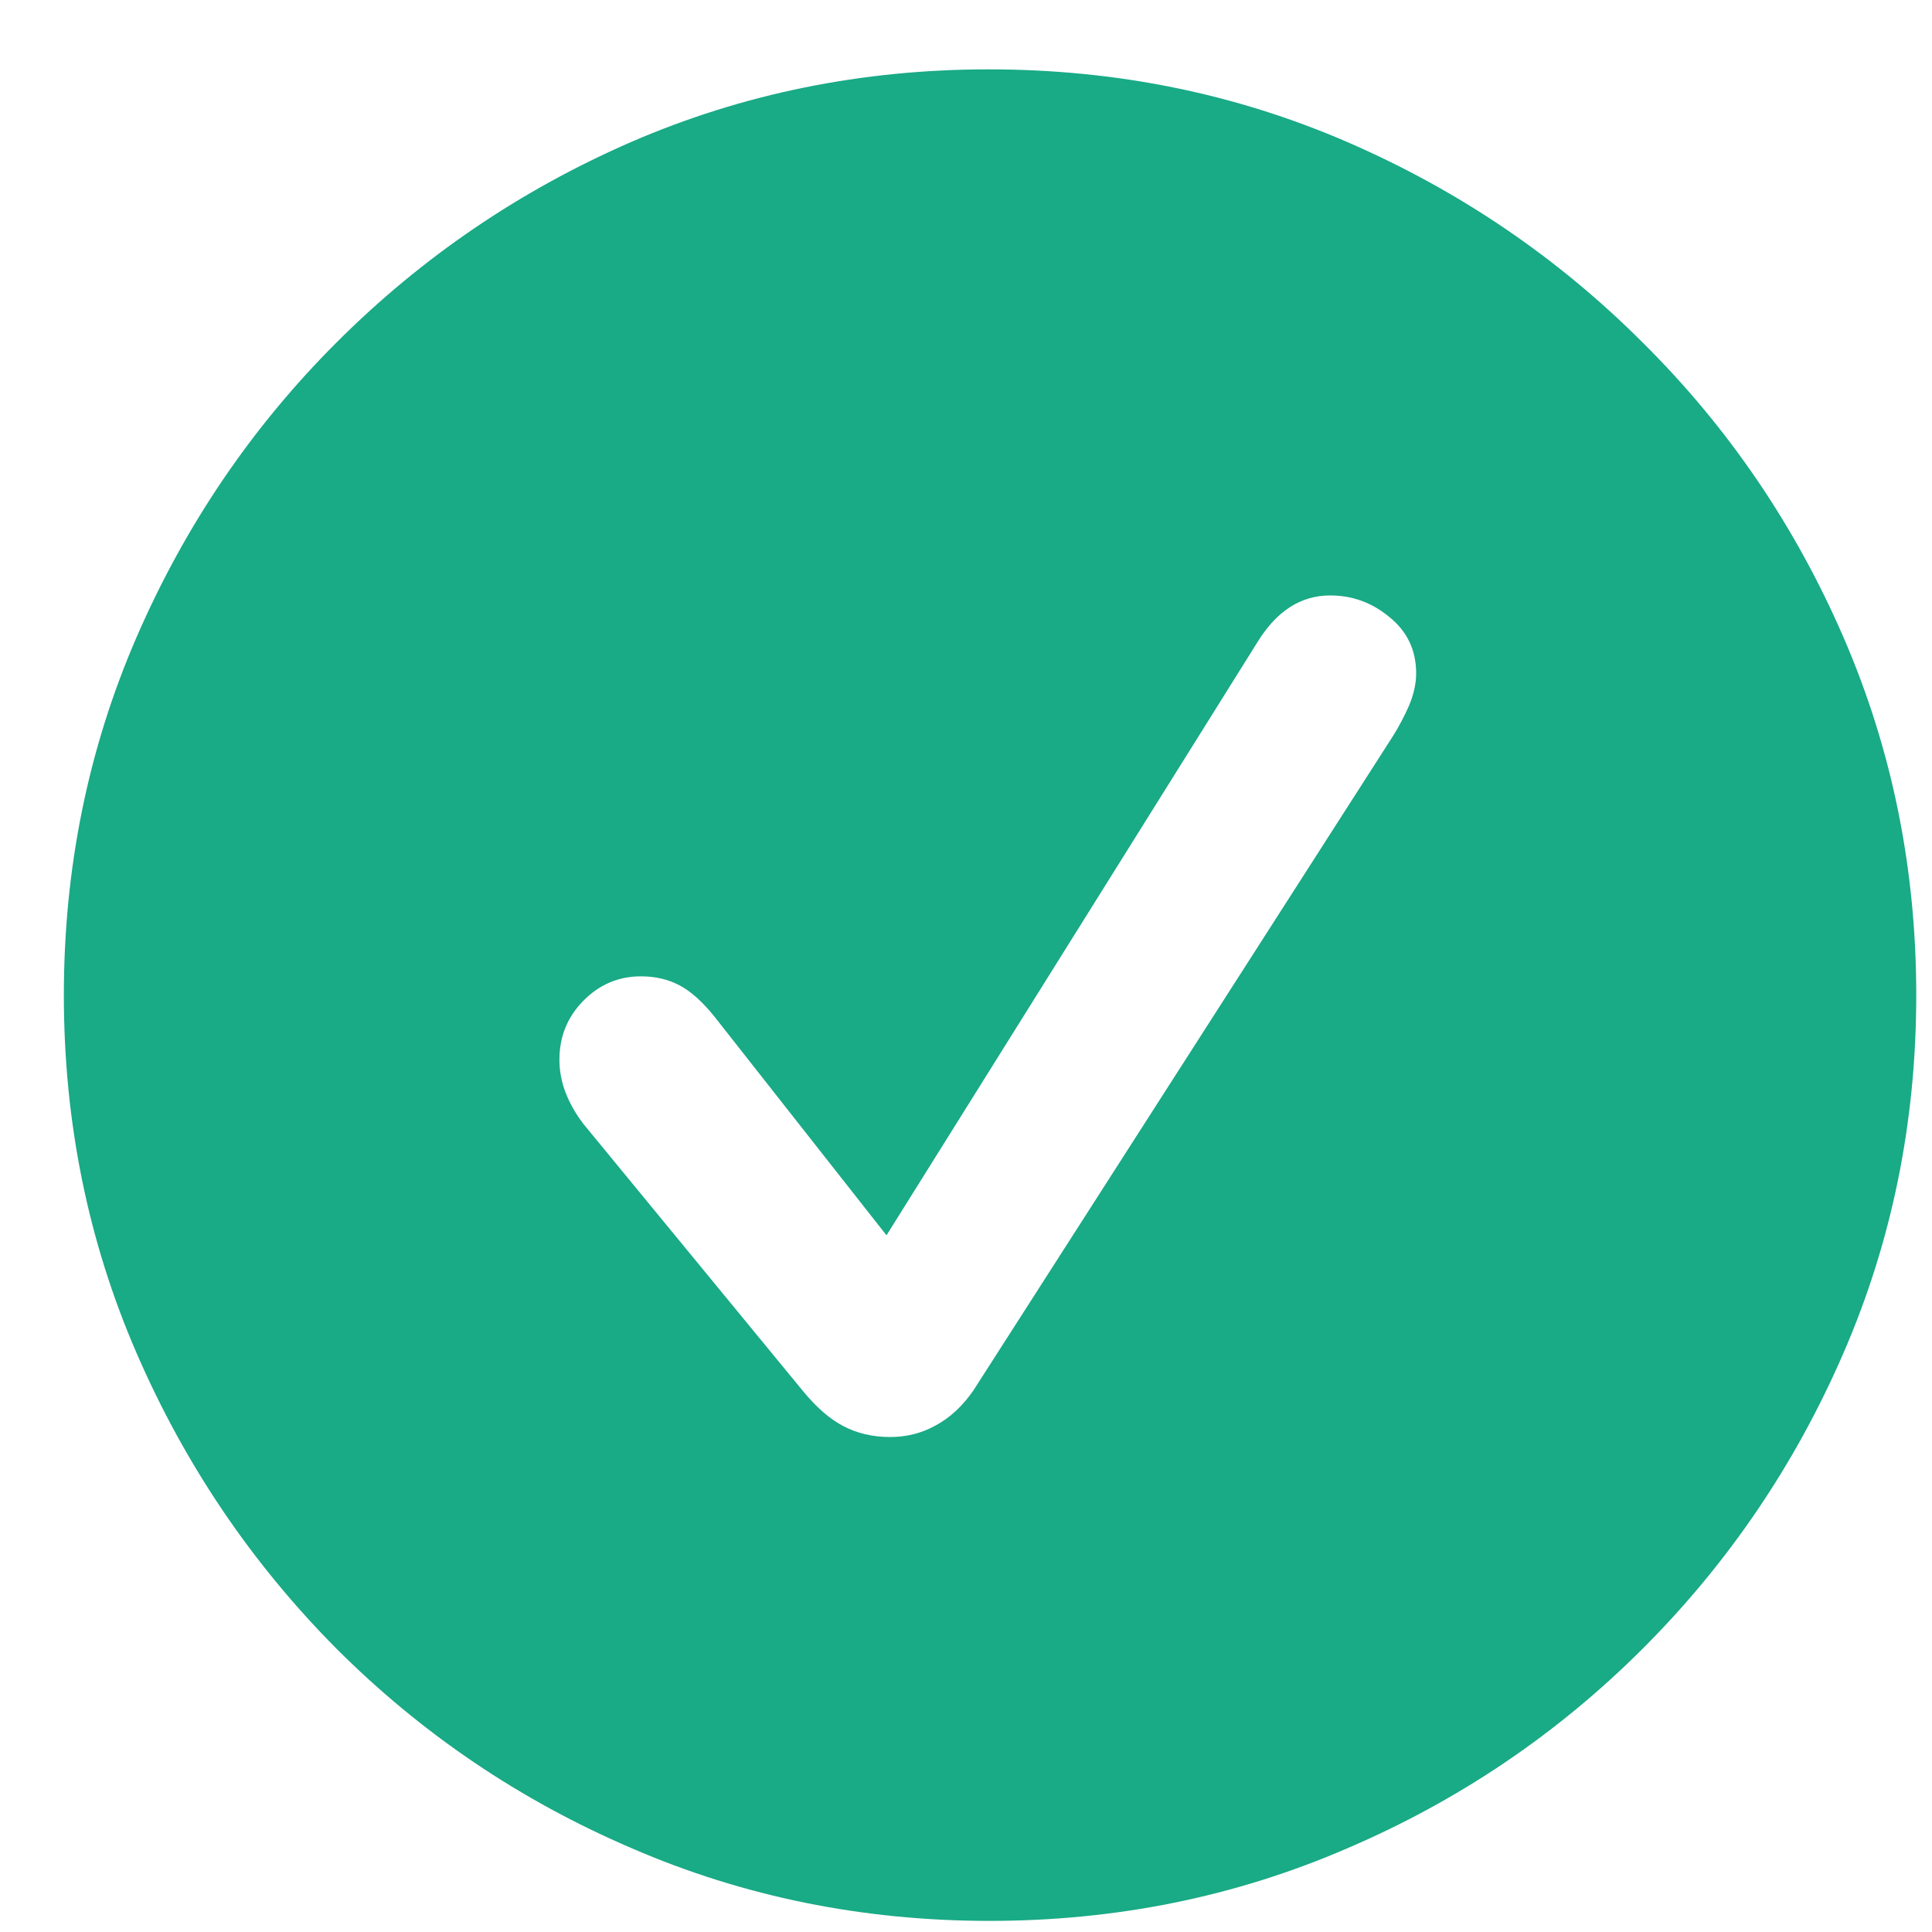
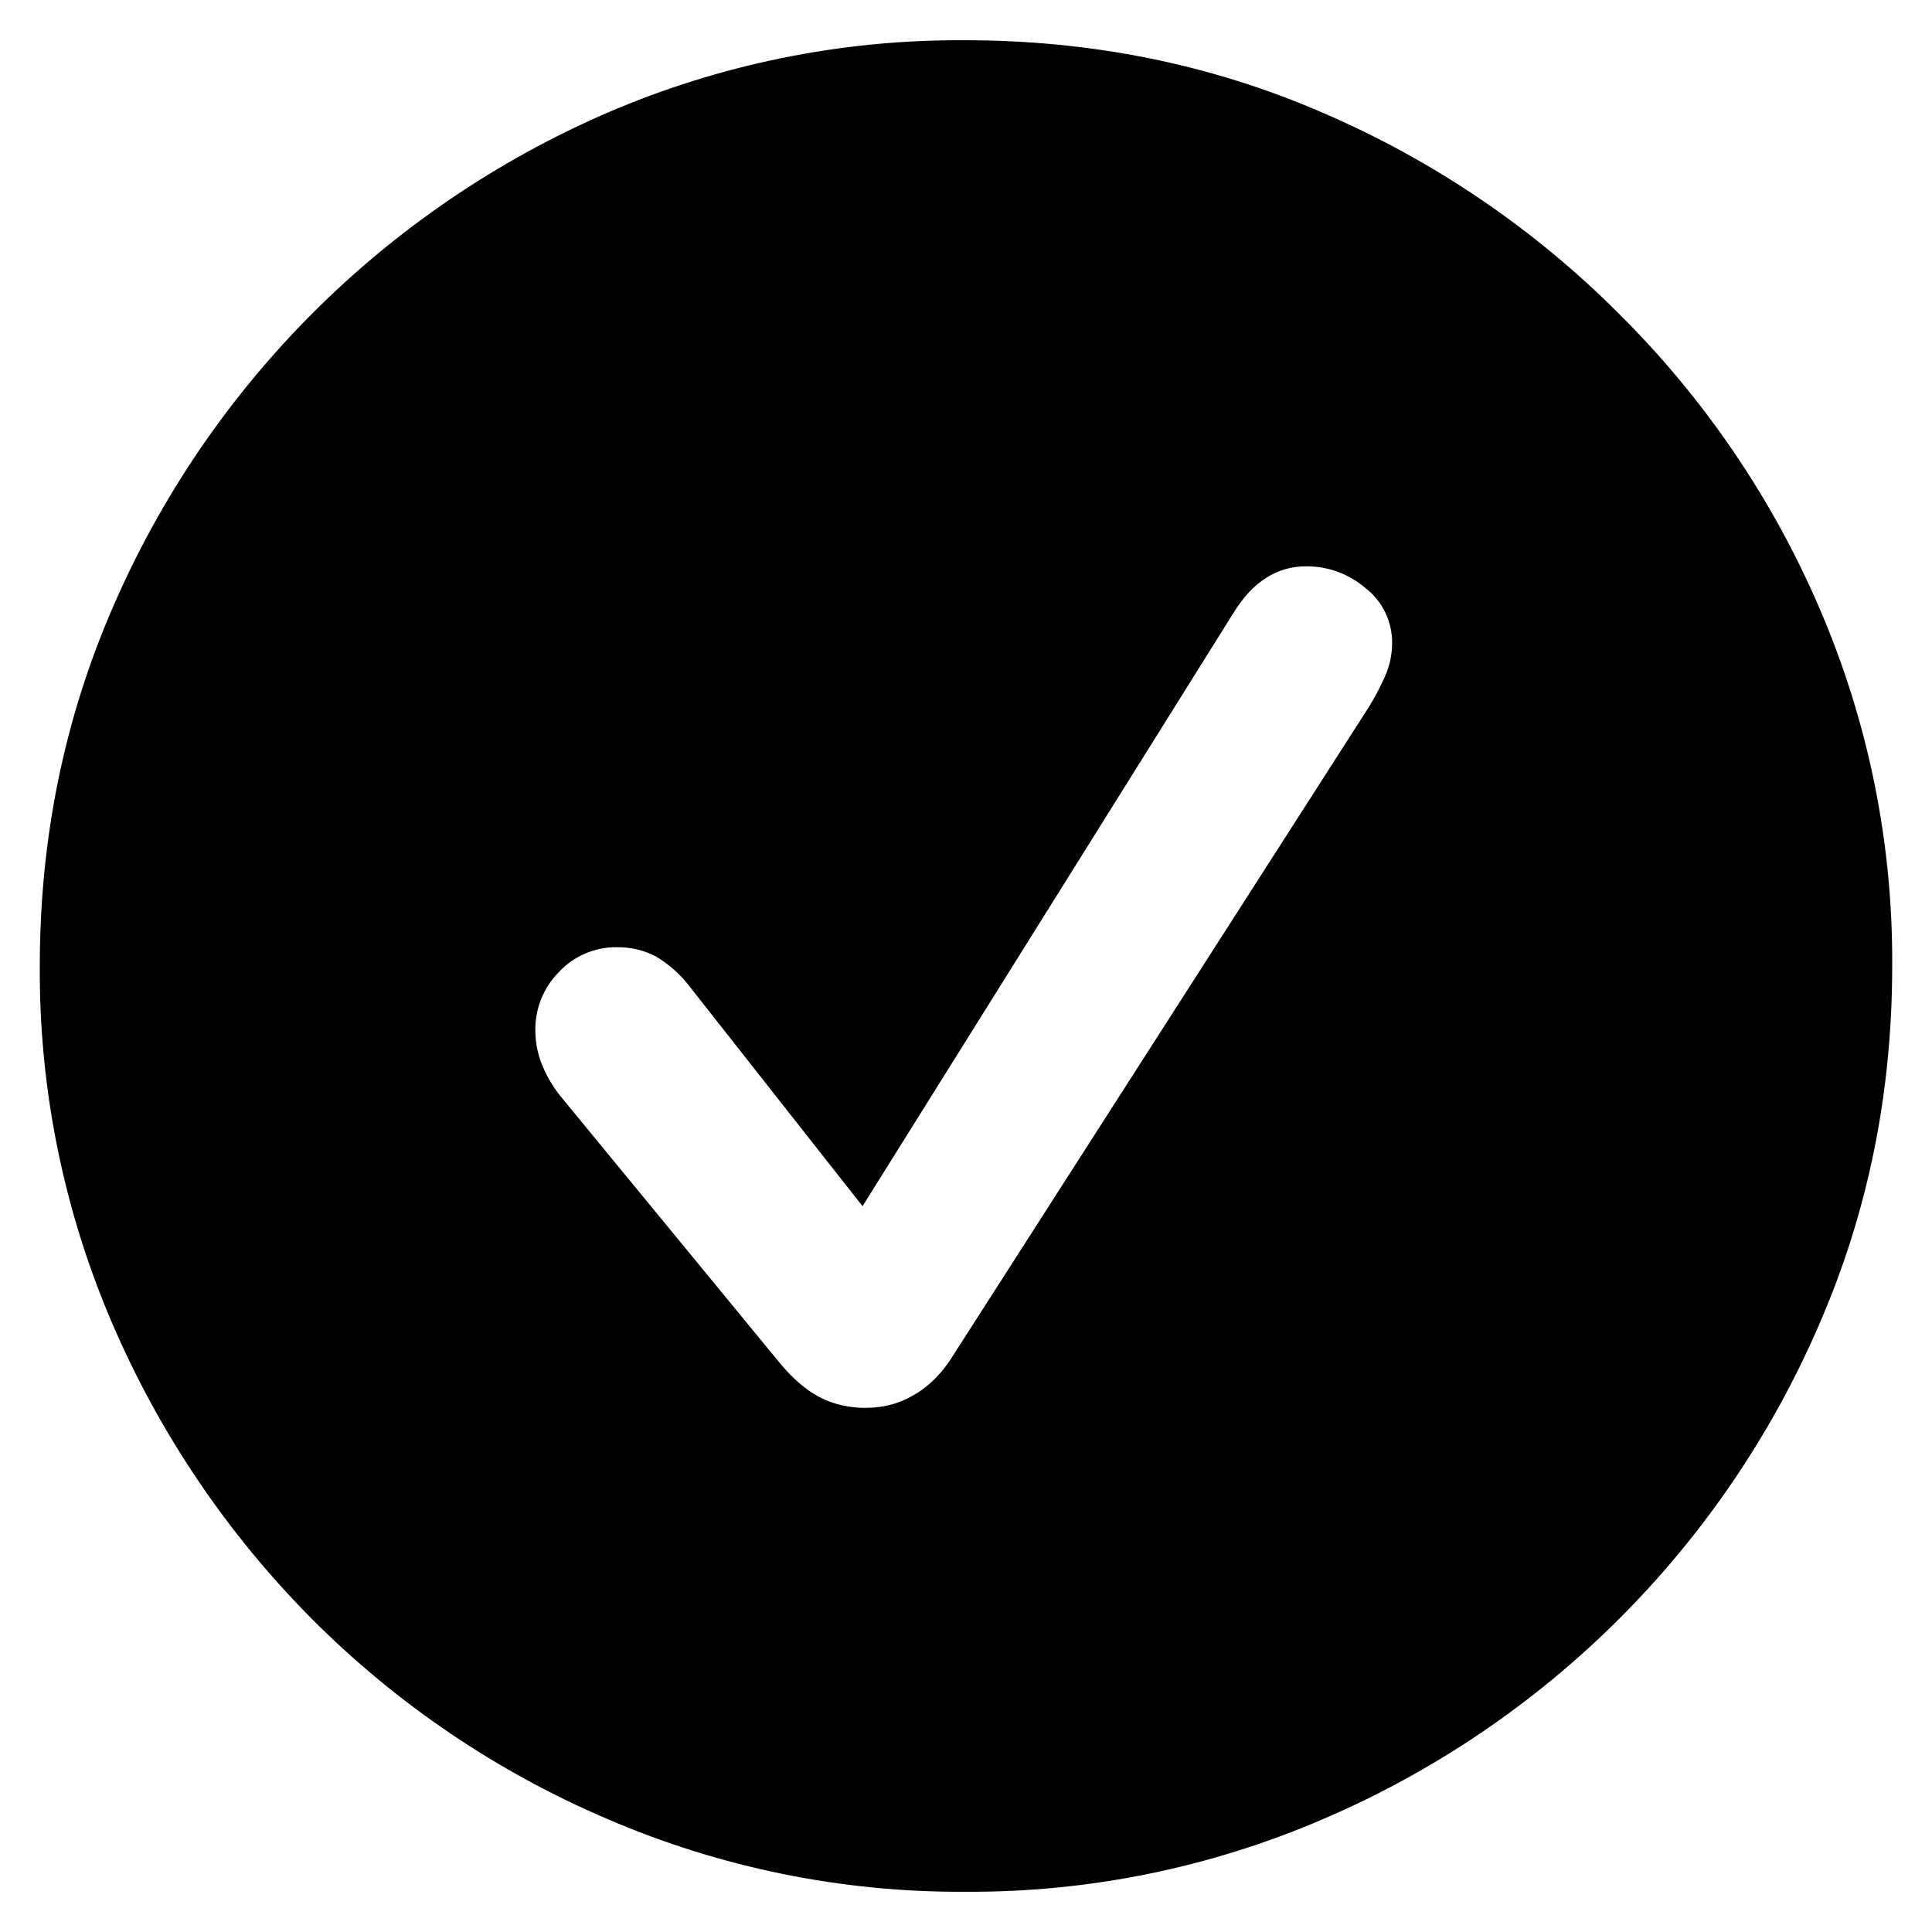
- <svg xmlns="http://www.w3.org/2000/svg" width="20" height="20" viewBox="0 0 20 20" fill="none">
-   <path d="M10.244 19.885C8.933 19.885 7.699 19.635 6.542 19.134C5.386 18.639 4.365 17.949 3.481 17.065C2.603 16.18 1.913 15.16 1.412 14.003C0.911 12.847 0.661 11.613 0.661 10.302C0.661 8.991 0.911 7.757 1.412 6.6C1.913 5.444 2.603 4.426 3.481 3.548C4.365 2.663 5.383 1.971 6.533 1.47C7.69 0.969 8.924 0.718 10.235 0.718C11.552 0.718 12.789 0.969 13.946 1.47C15.102 1.971 16.123 2.663 17.007 3.548C17.892 4.426 18.584 5.444 19.085 6.6C19.586 7.757 19.837 8.991 19.837 10.302C19.837 11.613 19.586 12.847 19.085 14.003C18.584 15.16 17.892 16.18 17.007 17.065C16.123 17.949 15.102 18.639 13.946 19.134C12.789 19.635 11.555 19.885 10.244 19.885ZM9.214 14.876C9.388 14.876 9.545 14.835 9.688 14.755C9.836 14.675 9.966 14.554 10.077 14.393L14.419 7.621C14.481 7.522 14.537 7.417 14.586 7.305C14.635 7.188 14.66 7.076 14.66 6.971C14.66 6.73 14.567 6.535 14.382 6.387C14.203 6.238 13.998 6.164 13.77 6.164C13.466 6.164 13.216 6.325 13.018 6.646L9.177 12.788L7.396 10.524C7.272 10.37 7.152 10.262 7.034 10.2C6.917 10.138 6.784 10.107 6.635 10.107C6.4 10.107 6.199 10.194 6.032 10.367C5.871 10.534 5.791 10.735 5.791 10.97C5.791 11.087 5.813 11.202 5.856 11.313C5.899 11.424 5.961 11.533 6.042 11.638L8.314 14.402C8.451 14.569 8.59 14.69 8.732 14.764C8.874 14.838 9.035 14.876 9.214 14.876Z" fill="#19AA86" />
+ <svg xmlns="http://www.w3.org/2000/svg" width="100%" height="100%" viewBox="0 0 20 20" version="1.1" xml:space="preserve" style="fill-rule:evenodd;clip-rule:evenodd;stroke-linejoin:round;stroke-miterlimit:2;">
+   <g transform="matrix(1,0,0,1,-0.248993,-0.301507)">
+     <path d="M10.244,19.885C8.971,19.893 7.711,19.637 6.542,19.134C5.398,18.647 4.359,17.944 3.481,17.064C2.605,16.183 1.903,15.145 1.412,14.004C0.909,12.835 0.653,11.575 0.661,10.302C0.661,8.991 0.911,7.757 1.412,6.6C2.403,4.301 4.235,2.465 6.533,1.47C7.702,0.966 8.962,0.71 10.235,0.718C11.552,0.718 12.789,0.968 13.945,1.47C15.088,1.962 16.128,2.667 17.007,3.548C17.889,4.423 18.595,5.459 19.085,6.6C19.589,7.769 19.845,9.029 19.837,10.302C19.837,11.613 19.587,12.847 19.085,14.003C18.093,16.308 16.252,18.145 13.945,19.133C12.777,19.636 11.517,19.892 10.245,19.885L10.244,19.885ZM9.214,14.875C9.388,14.875 9.545,14.835 9.687,14.755C9.836,14.675 9.966,14.554 10.077,14.393L14.419,7.621C14.481,7.521 14.536,7.416 14.586,7.305C14.633,7.2 14.658,7.086 14.66,6.971C14.666,6.743 14.563,6.526 14.382,6.387C14.211,6.242 13.994,6.162 13.77,6.164C13.467,6.164 13.216,6.324 13.018,6.646L9.178,12.788L7.396,10.524C7.298,10.393 7.175,10.283 7.034,10.2C6.911,10.137 6.774,10.105 6.635,10.107C6.406,10.104 6.187,10.199 6.032,10.367C5.874,10.527 5.787,10.745 5.791,10.97C5.791,11.087 5.813,11.204 5.856,11.313C5.899,11.424 5.961,11.533 6.042,11.638L8.314,14.402C8.451,14.569 8.59,14.69 8.732,14.764C8.874,14.838 9.035,14.876 9.214,14.876L9.214,14.875Z" style="fill-rule:nonzero;" />
+   </g>
</svg>
